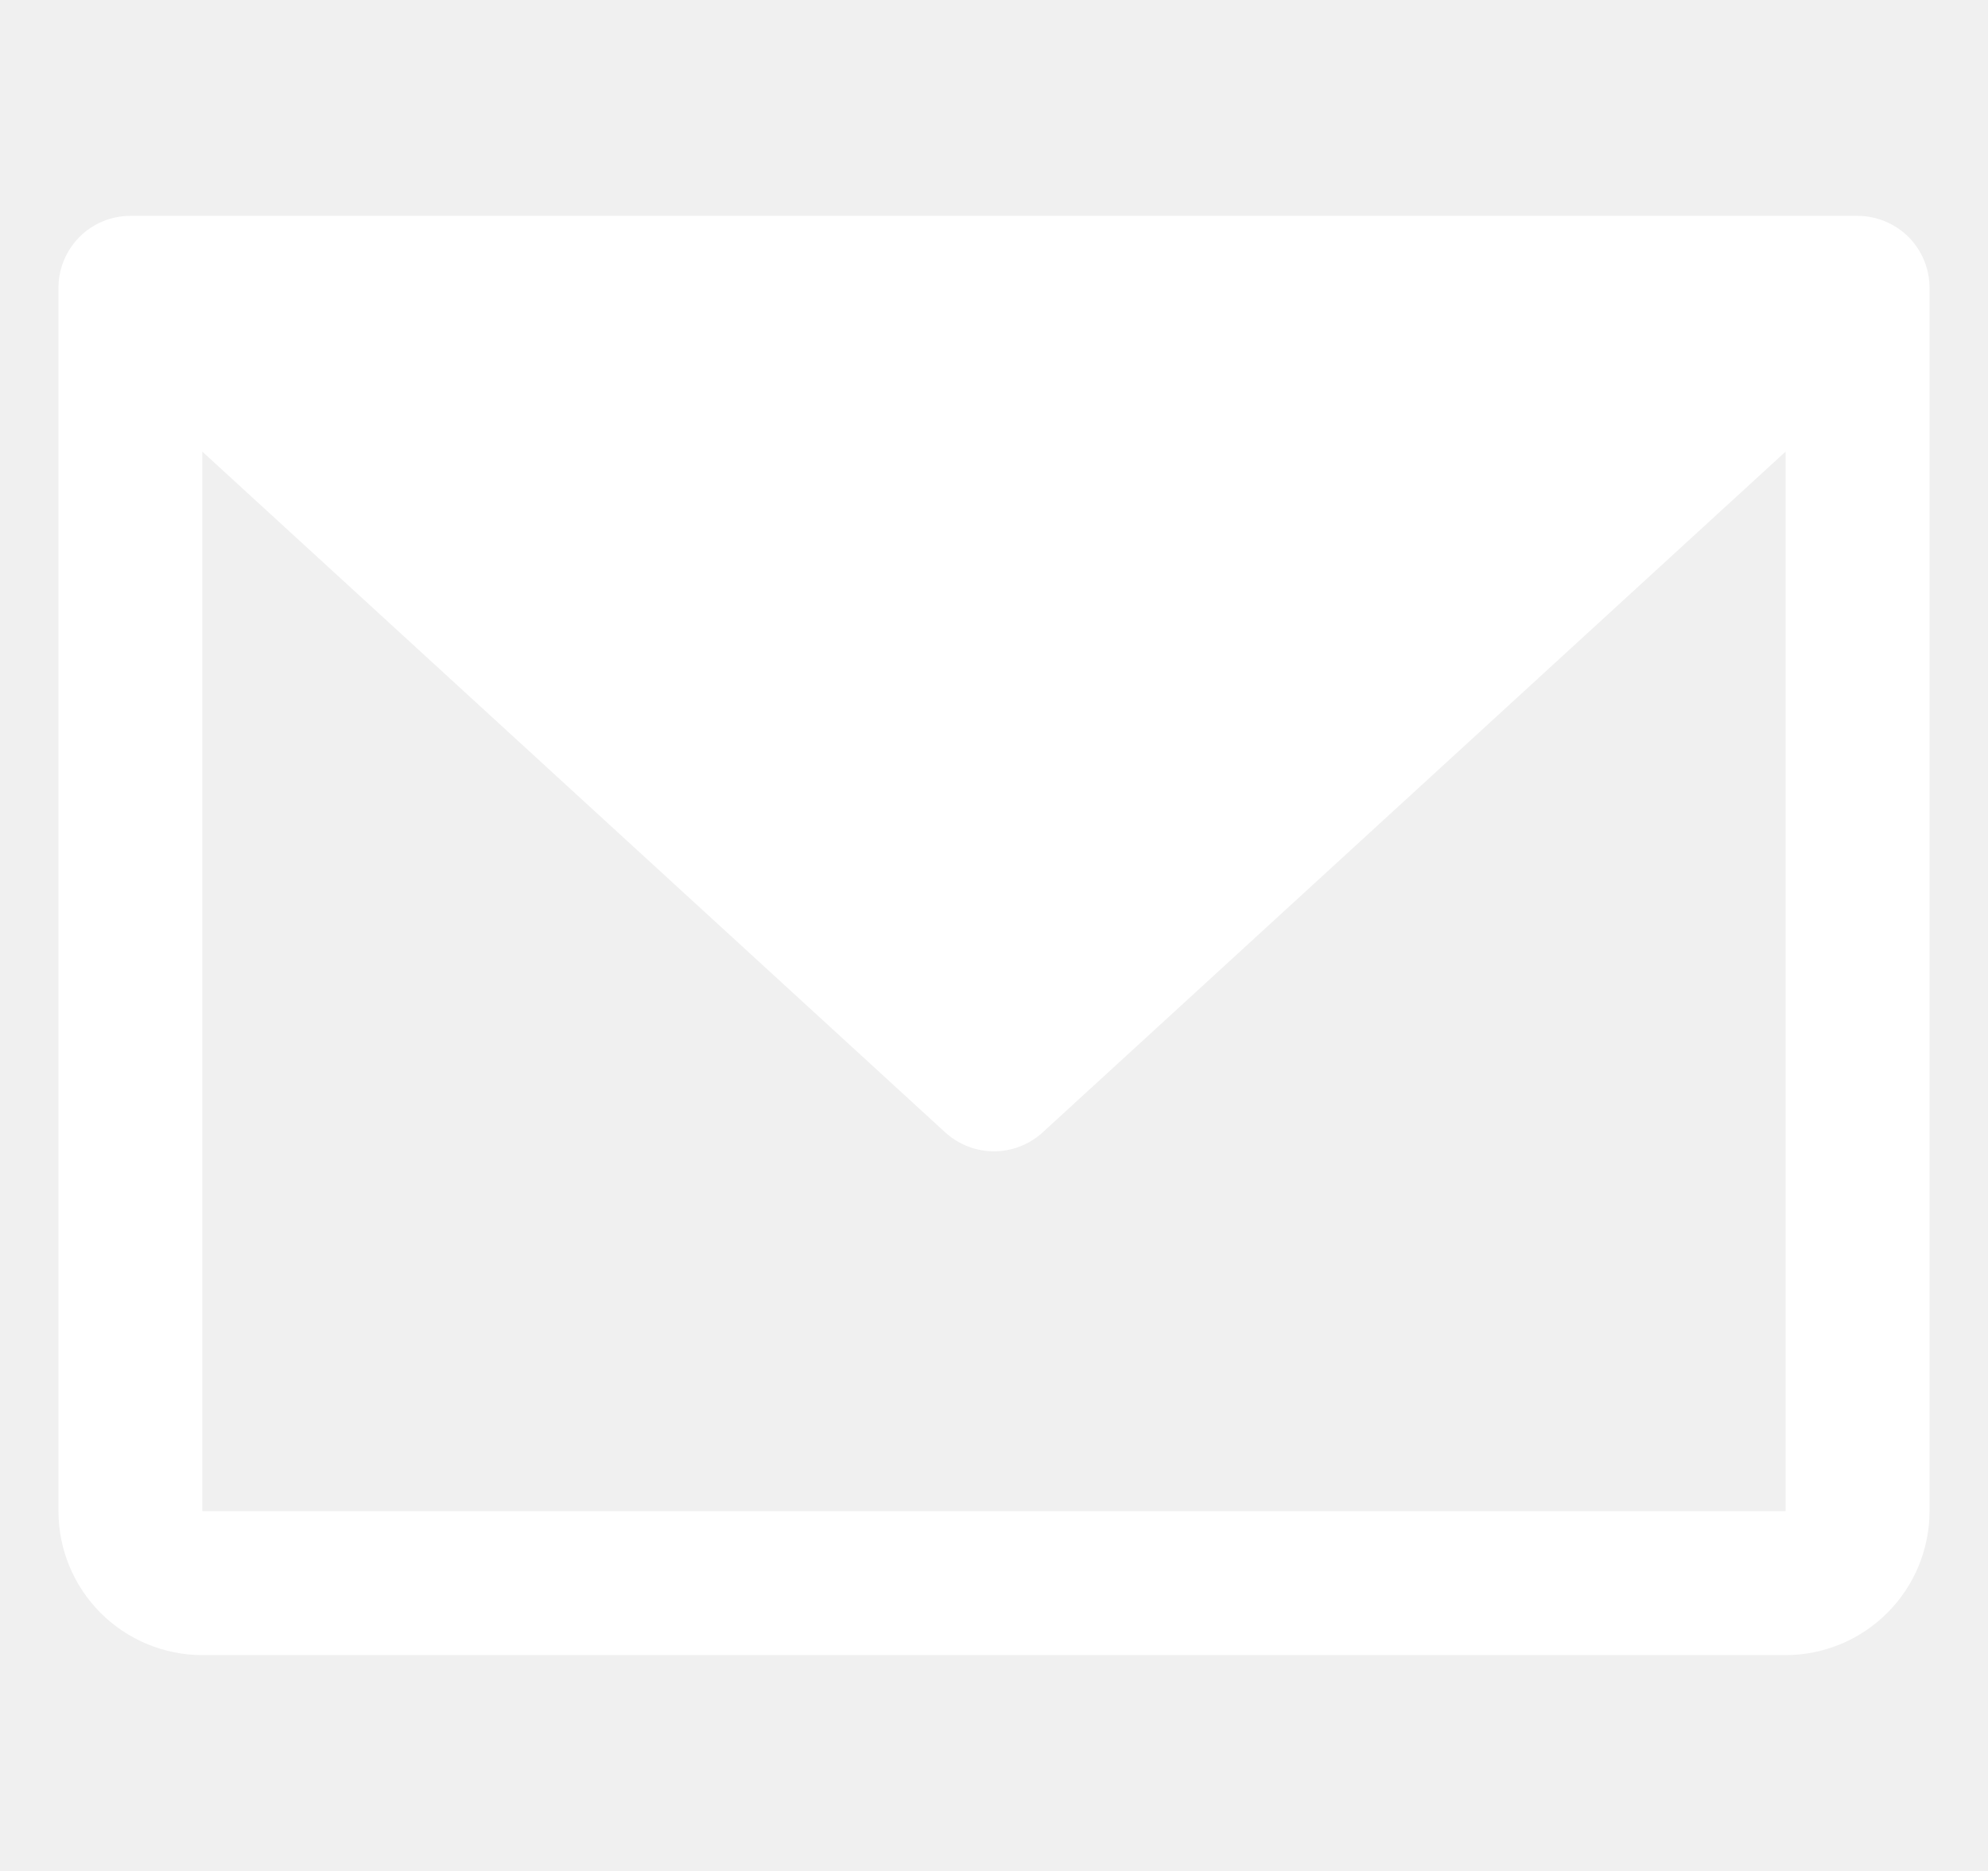
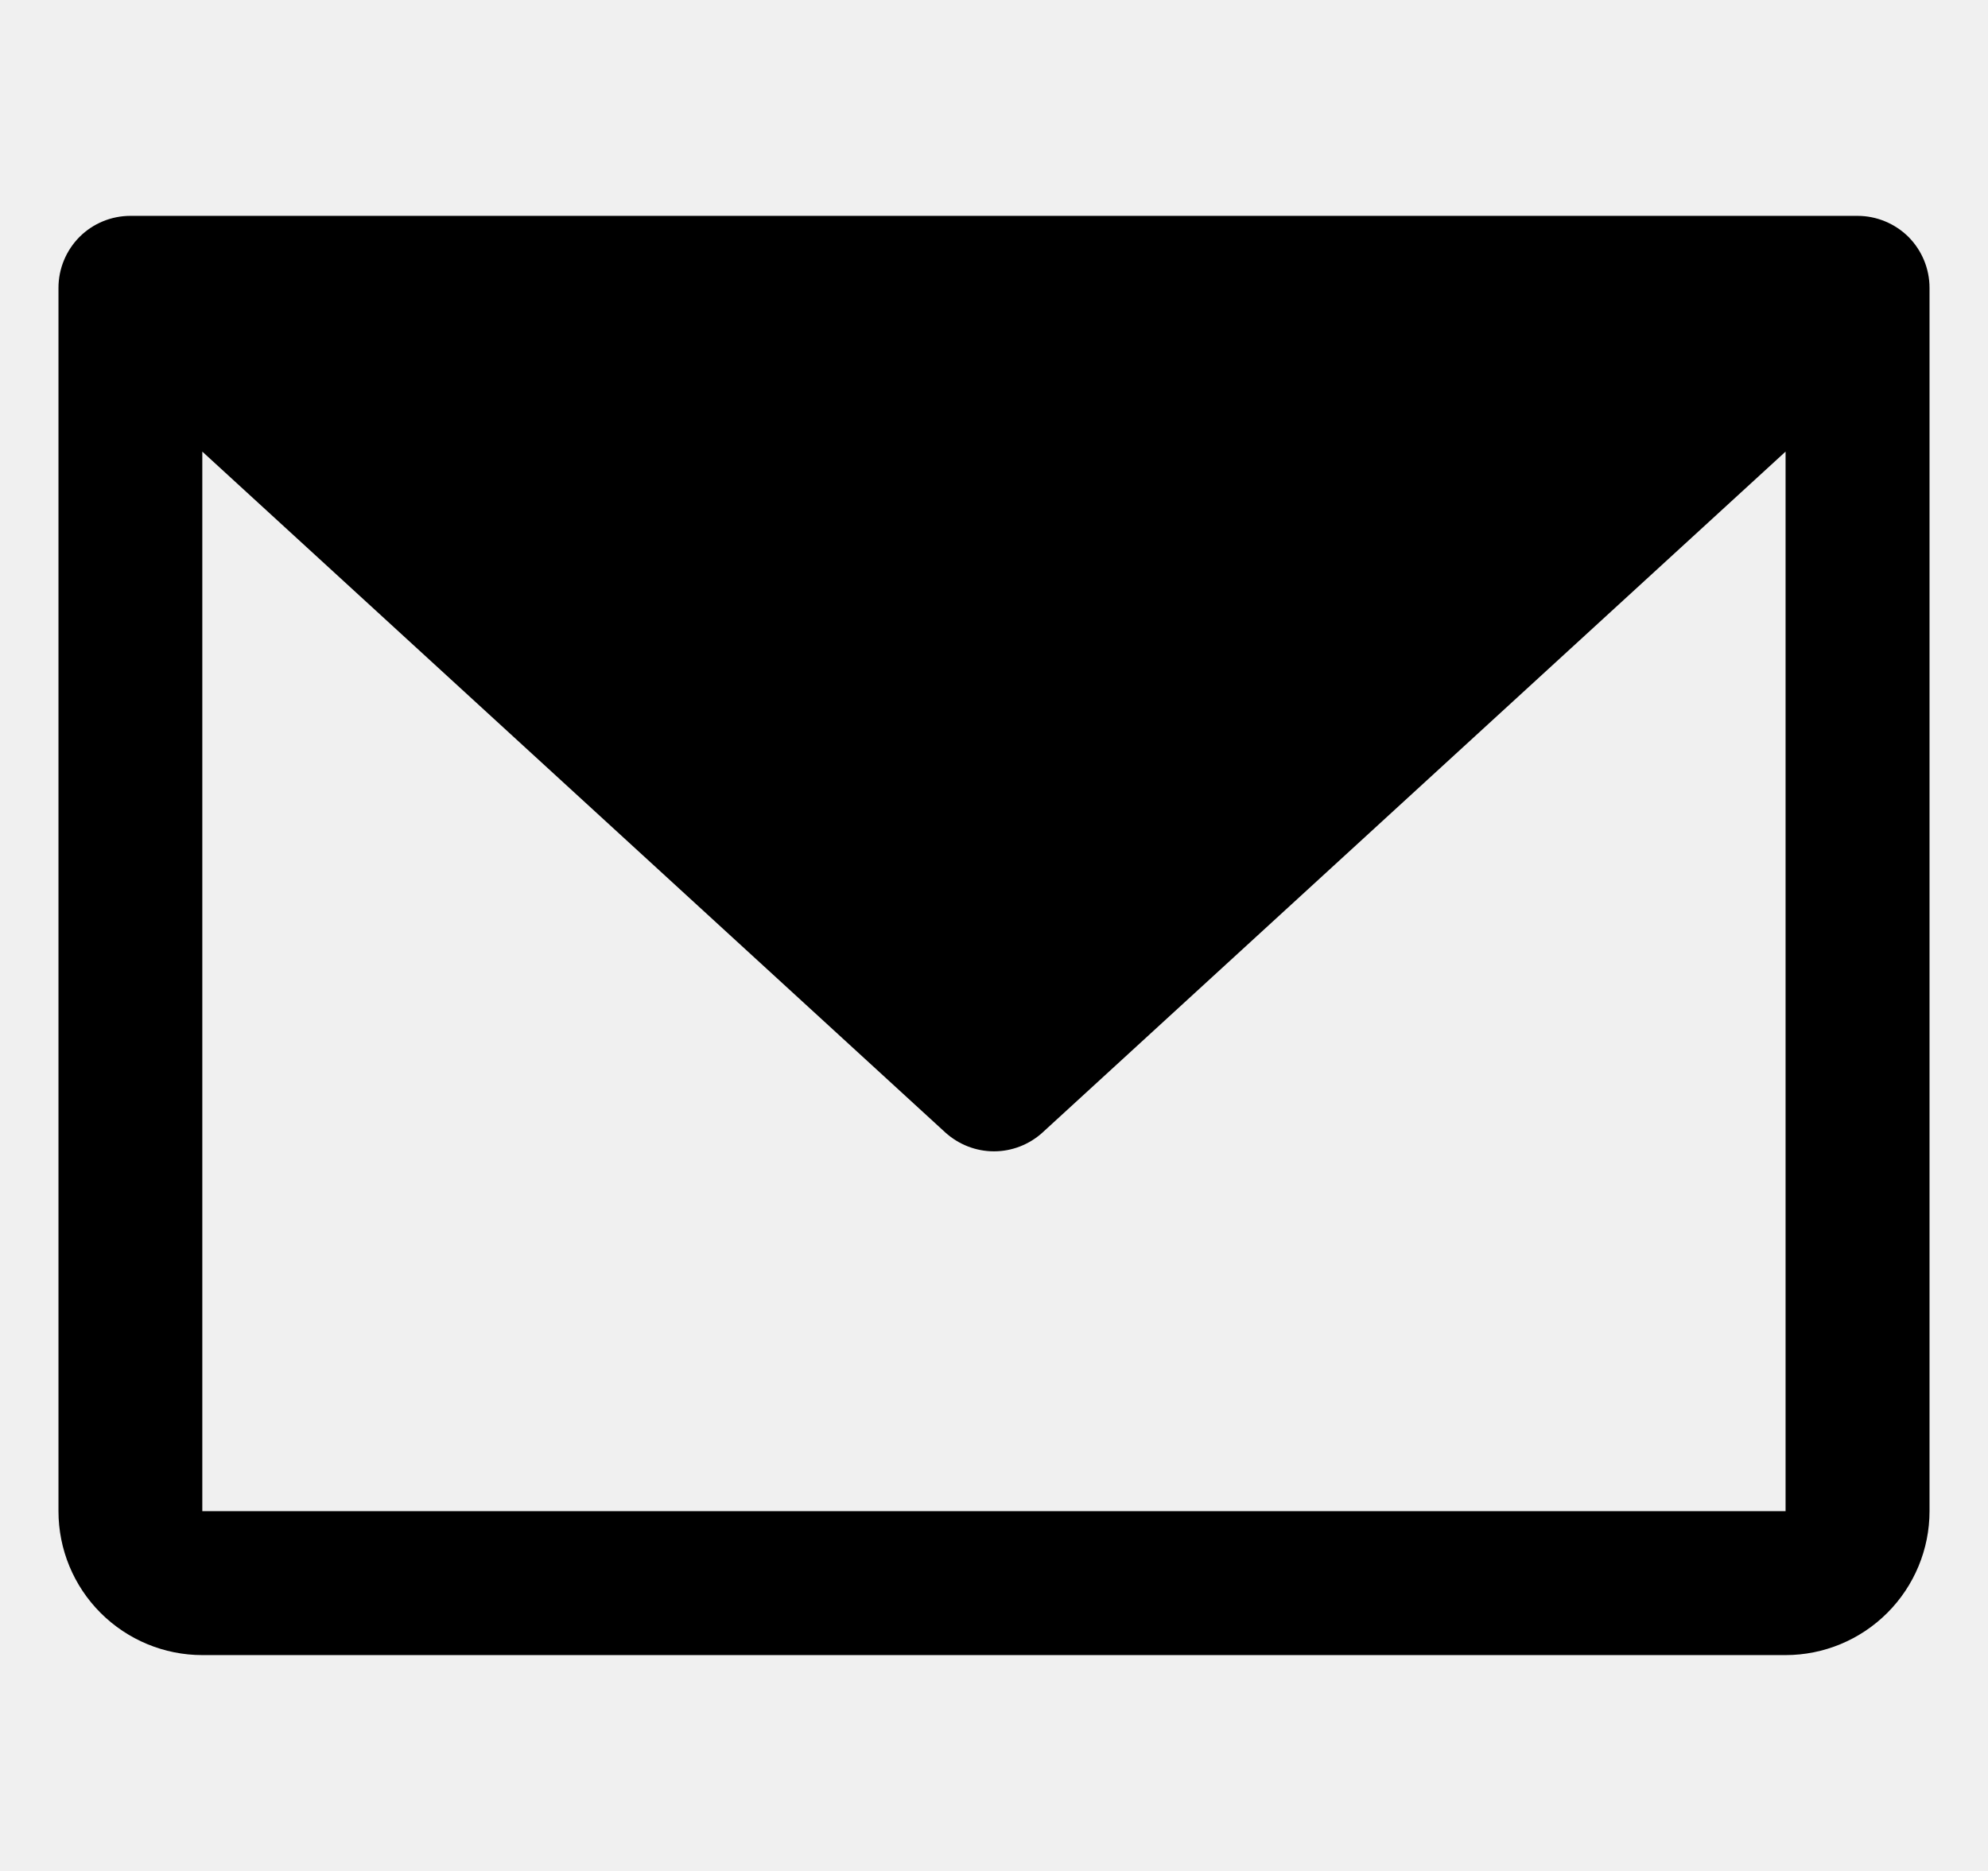
- <svg xmlns="http://www.w3.org/2000/svg" width="17" height="16" viewBox="0 0 17 16" fill="none">
+ <svg xmlns="http://www.w3.org/2000/svg" width="17" height="16" viewBox="0 0 17 16">
  <g clip-path="url(#clip0_226_1150)">
-     <path d="M15.884 1.846H1.115C0.952 1.846 0.795 1.911 0.68 2.026C0.565 2.142 0.5 2.298 0.5 2.462V12.923C0.5 13.249 0.629 13.562 0.86 13.793C1.091 14.024 1.404 14.154 1.73 14.154H15.269C15.595 14.154 15.908 14.024 16.139 13.793C16.37 13.562 16.5 13.249 16.5 12.923V2.462C16.5 2.298 16.435 2.142 16.32 2.026C16.204 1.911 16.047 1.846 15.884 1.846ZM15.269 12.923H1.73V3.862L8.084 9.685C8.198 9.788 8.346 9.846 8.5 9.846C8.653 9.846 8.802 9.788 8.915 9.685L15.269 3.862V12.923Z" fill="white" />
+     <path d="M15.884 1.846H1.115C0.952 1.846 0.795 1.911 0.68 2.026C0.565 2.142 0.5 2.298 0.5 2.462V12.923C0.5 13.249 0.629 13.562 0.86 13.793C1.091 14.024 1.404 14.154 1.73 14.154H15.269C15.595 14.154 15.908 14.024 16.139 13.793C16.37 13.562 16.5 13.249 16.5 12.923V2.462C16.5 2.298 16.435 2.142 16.32 2.026C16.204 1.911 16.047 1.846 15.884 1.846ZM15.269 12.923H1.73V3.862L8.084 9.685C8.198 9.788 8.346 9.846 8.5 9.846C8.653 9.846 8.802 9.788 8.915 9.685L15.269 3.862V12.923Z" />
  </g>
  <defs>
    <clipPath id="clip0_226_1150">
-       <rect width="16" height="16" fill="white" transform="translate(0.499695)" />
+       <rect width="16" height="16" transform="translate(0.499695)" />
    </clipPath>
  </defs>
</svg>
